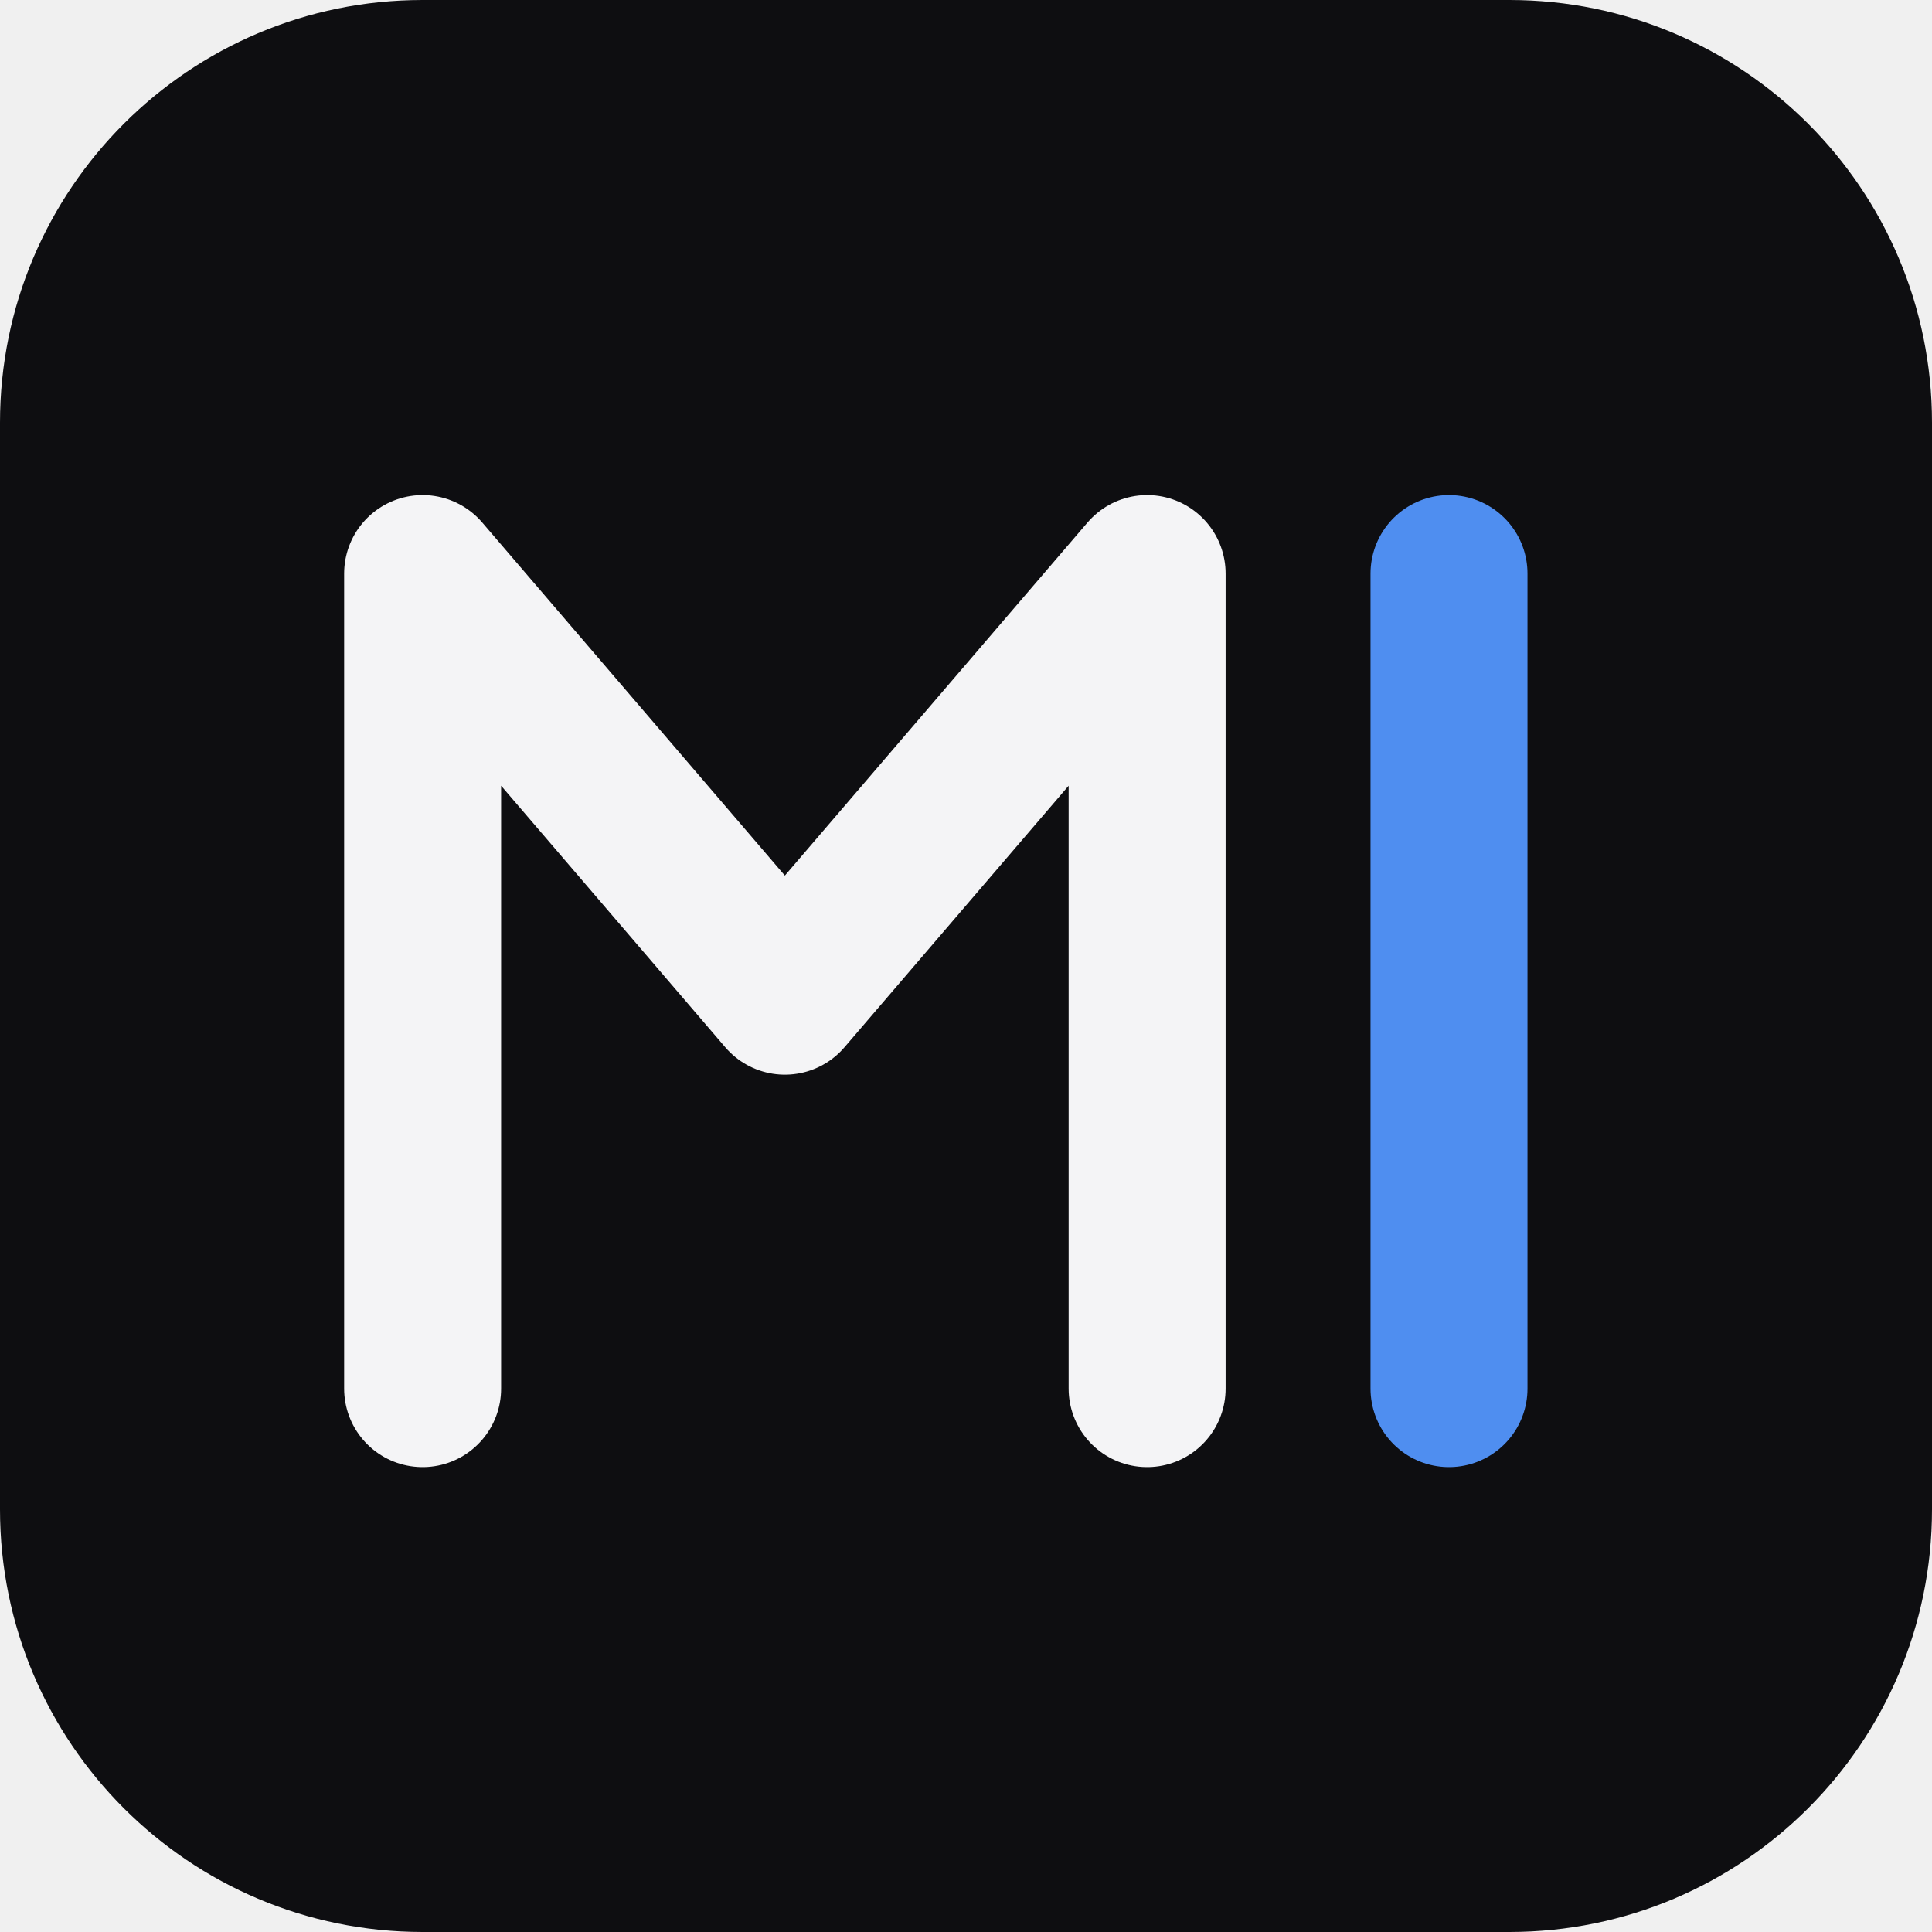
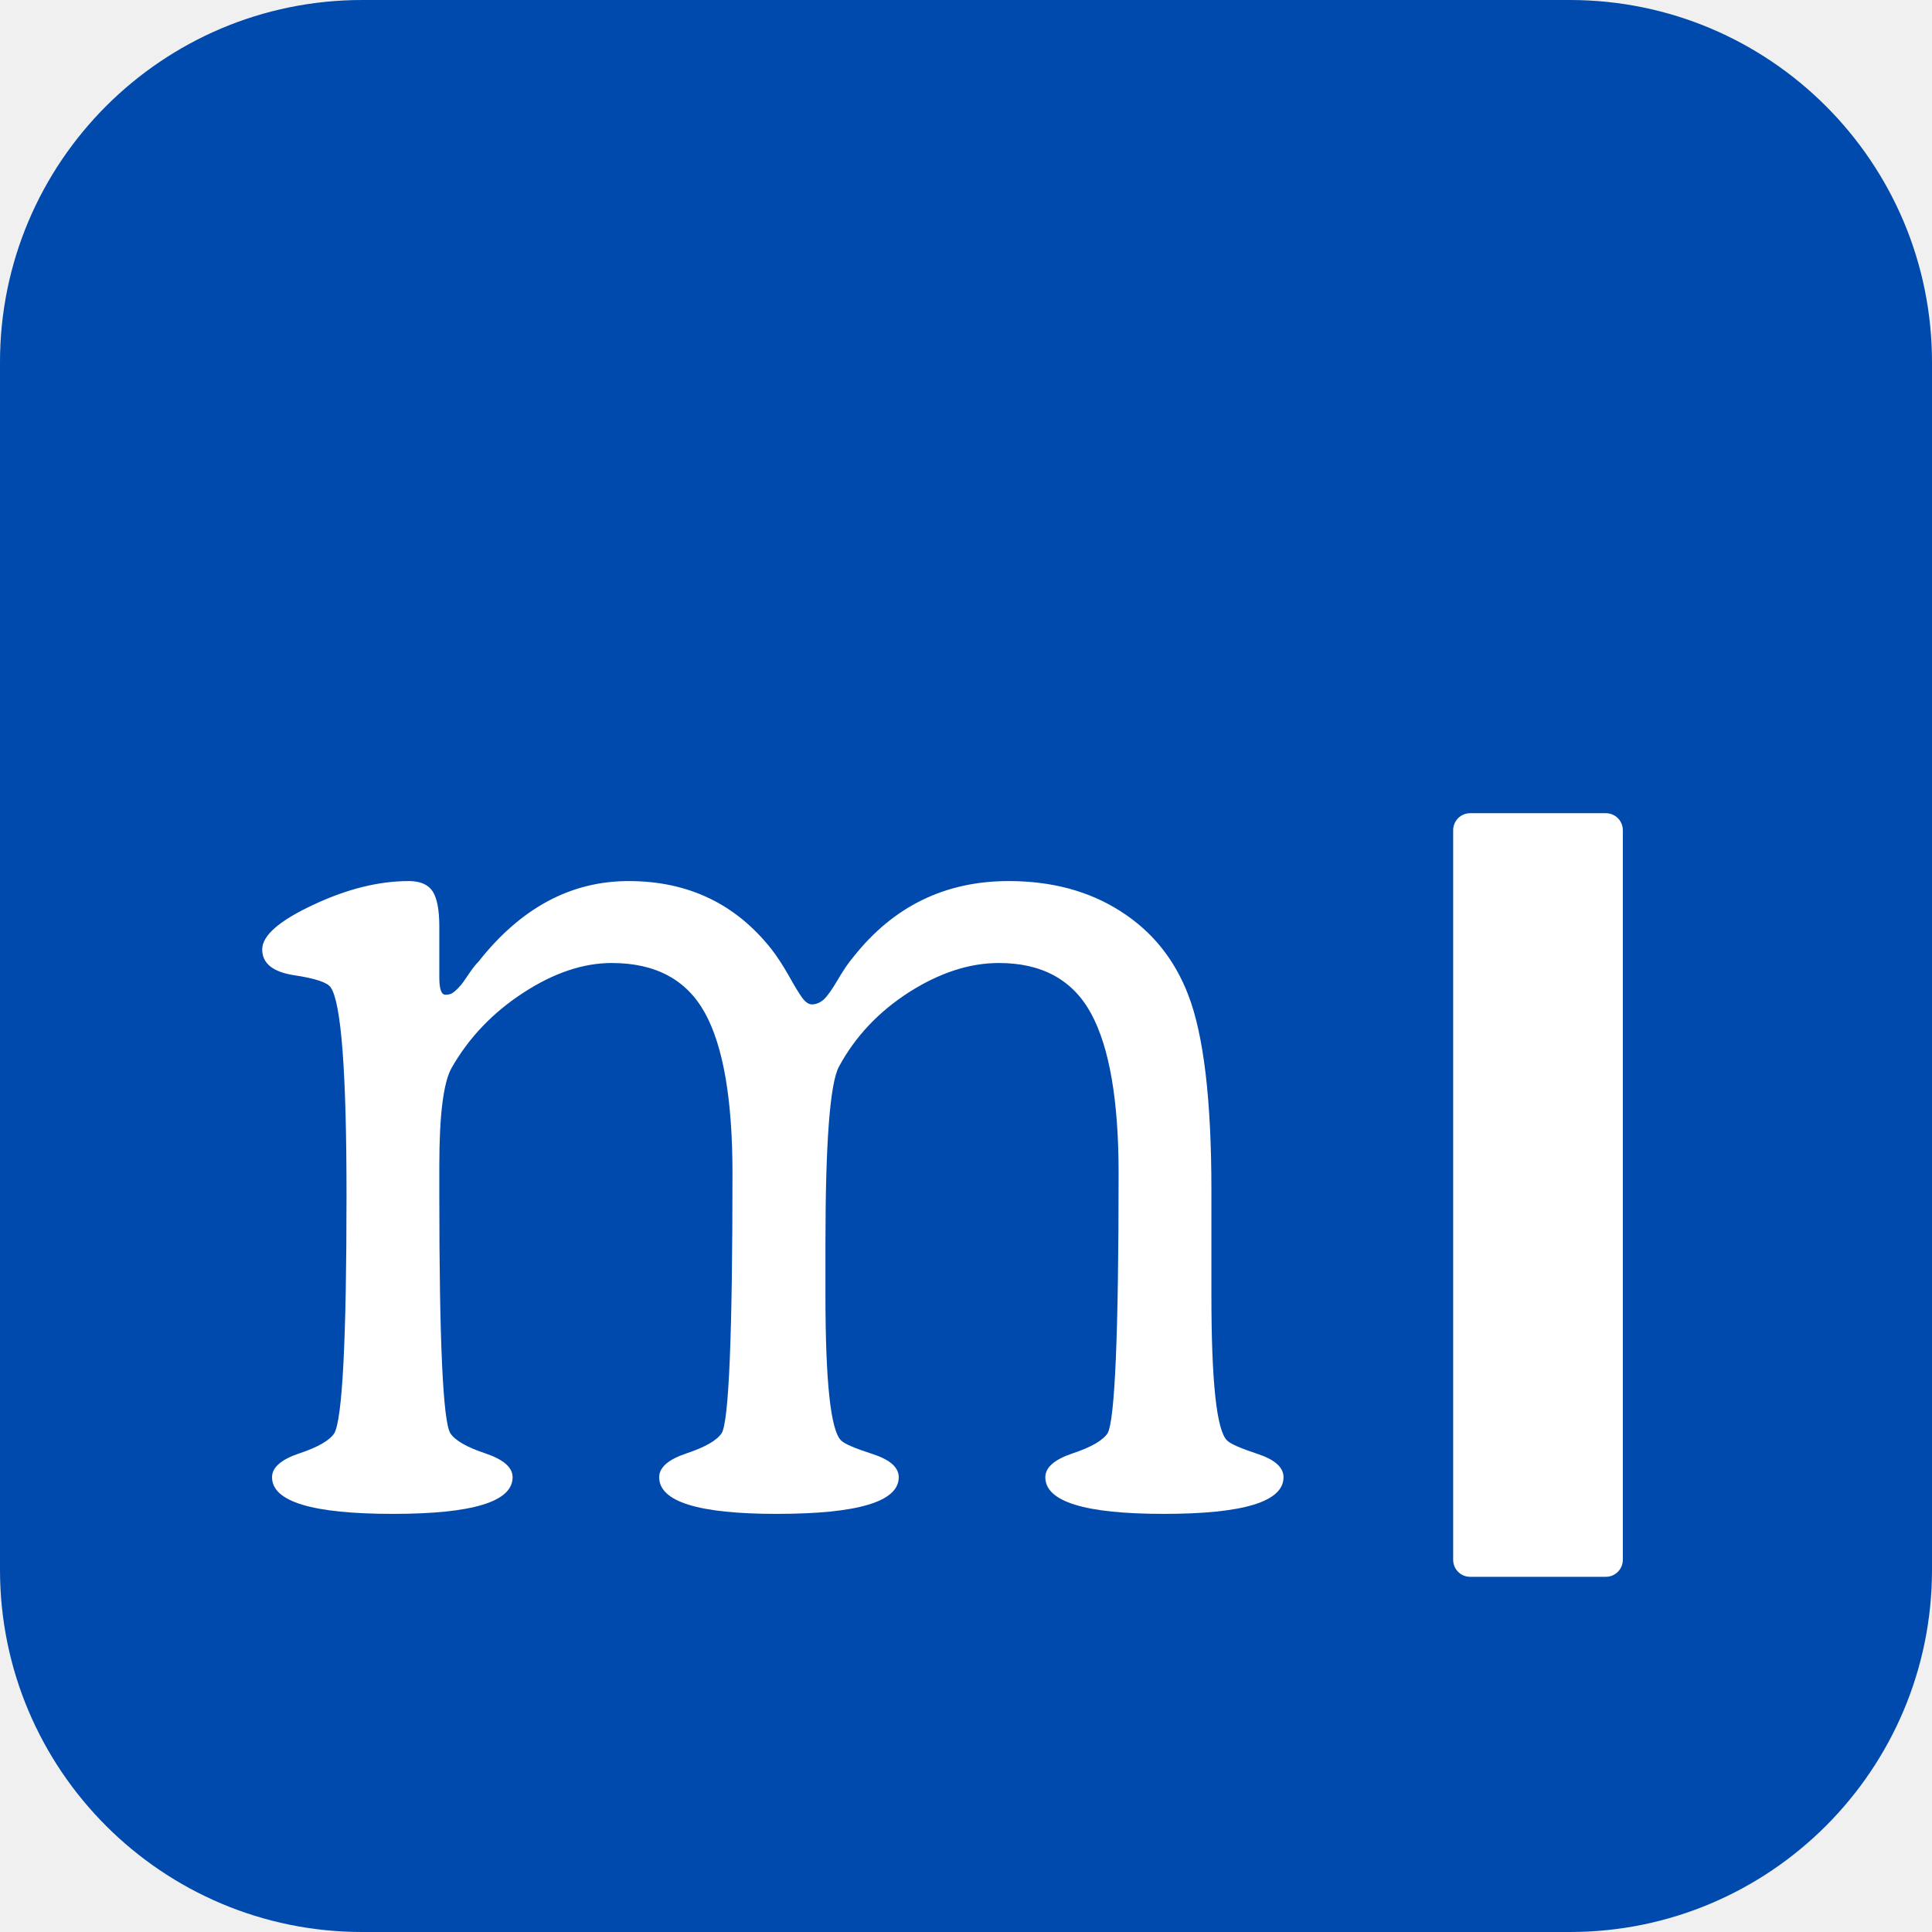
- <svg xmlns="http://www.w3.org/2000/svg" viewBox="0 0 32 32" width="32" height="32">
-   <rect width="32" height="32" rx="7" fill="#0E0E11" />
-   <path d="M7 23 L7 9.5 L13 16.5 L19 9.5 L19 23" fill="none" stroke="#F4F4F6" stroke-width="2.6" stroke-linecap="round" stroke-linejoin="round" />
-   <path d="M24 9.5 L24 23" fill="none" stroke="#4F8EF0" stroke-width="2.6" stroke-linecap="round" />
+ <svg xmlns="http://www.w3.org/2000/svg" viewBox="0 0 32 32" role="img" aria-label="Markline">
+   <rect width="32" height="32" fill="#004AAD" rx="6" />
+   <g transform="translate(4.000 4.761) scale(0.281)">
+     <path fill="#ffffff" d="M11.66 37.66L11.66 40.68Q11.66 41.69 12.02 41.69Q12.24 41.69 12.38 41.62Q12.53 41.54 12.74 41.33Q12.96 41.11 13.10 40.90Q13.25 40.68 13.50 40.32Q13.75 39.96 13.97 39.74Q17.71 34.99 22.82 34.99Q28.08 34.99 31.25 39.02Q31.75 39.67 32.26 40.57Q32.76 41.47 33.05 41.87Q33.34 42.26 33.62 42.26Q33.98 42.26 34.31 41.98Q34.63 41.69 35.14 40.82Q35.64 39.96 36.07 39.46Q39.60 34.99 45.22 34.99Q49.03 34.99 51.80 36.76Q54.58 38.52 55.80 41.69Q57.17 45.22 57.17 53.21L57.17 59.40Q57.17 67.10 58.10 67.97Q58.39 68.26 59.90 68.76Q61.42 69.26 61.42 70.13Q61.42 72.29 54.36 72.29Q47.38 72.29 47.38 70.13Q47.38 69.26 49 68.72Q50.62 68.18 51.05 67.54Q51.70 66.38 51.70 52.20Q51.70 45.79 50.08 42.80Q48.46 39.82 44.64 39.82Q42.05 39.82 39.35 41.54Q36.65 43.27 35.21 45.94Q34.42 47.45 34.42 56.38L34.42 59.40Q34.42 67.10 35.35 67.97Q35.64 68.26 37.19 68.76Q38.74 69.26 38.74 70.13Q38.74 72.29 31.54 72.29Q24.62 72.29 24.62 70.13Q24.62 69.26 26.24 68.72Q27.86 68.18 28.30 67.54Q28.94 66.53 28.94 52.20Q28.94 45.72 27.32 42.77Q25.70 39.82 21.82 39.82Q19.30 39.82 16.60 41.58Q13.90 43.34 12.38 46.01Q11.66 47.30 11.66 51.77L11.66 53.50Q11.66 66.46 12.31 67.54Q12.74 68.18 14.36 68.72Q15.98 69.26 15.98 70.13Q15.98 72.29 8.93 72.29Q1.80 72.29 1.80 70.13Q1.80 69.26 3.42 68.72Q5.04 68.18 5.47 67.54Q6.19 66.24 6.19 53.50Q6.19 42.62 5.26 41.26Q4.97 40.82 3.10 40.54Q1.22 40.25 1.22 39.02Q1.22 37.80 4.21 36.40Q7.20 34.99 9.86 34.99Q10.87 34.99 11.27 35.60Q11.66 36.22 11.66 37.66" />
+     <rect fill="#ffffff" x="71.42" y="30.99" width="10" height="45.01" rx="1" />
+   </g>
</svg>
